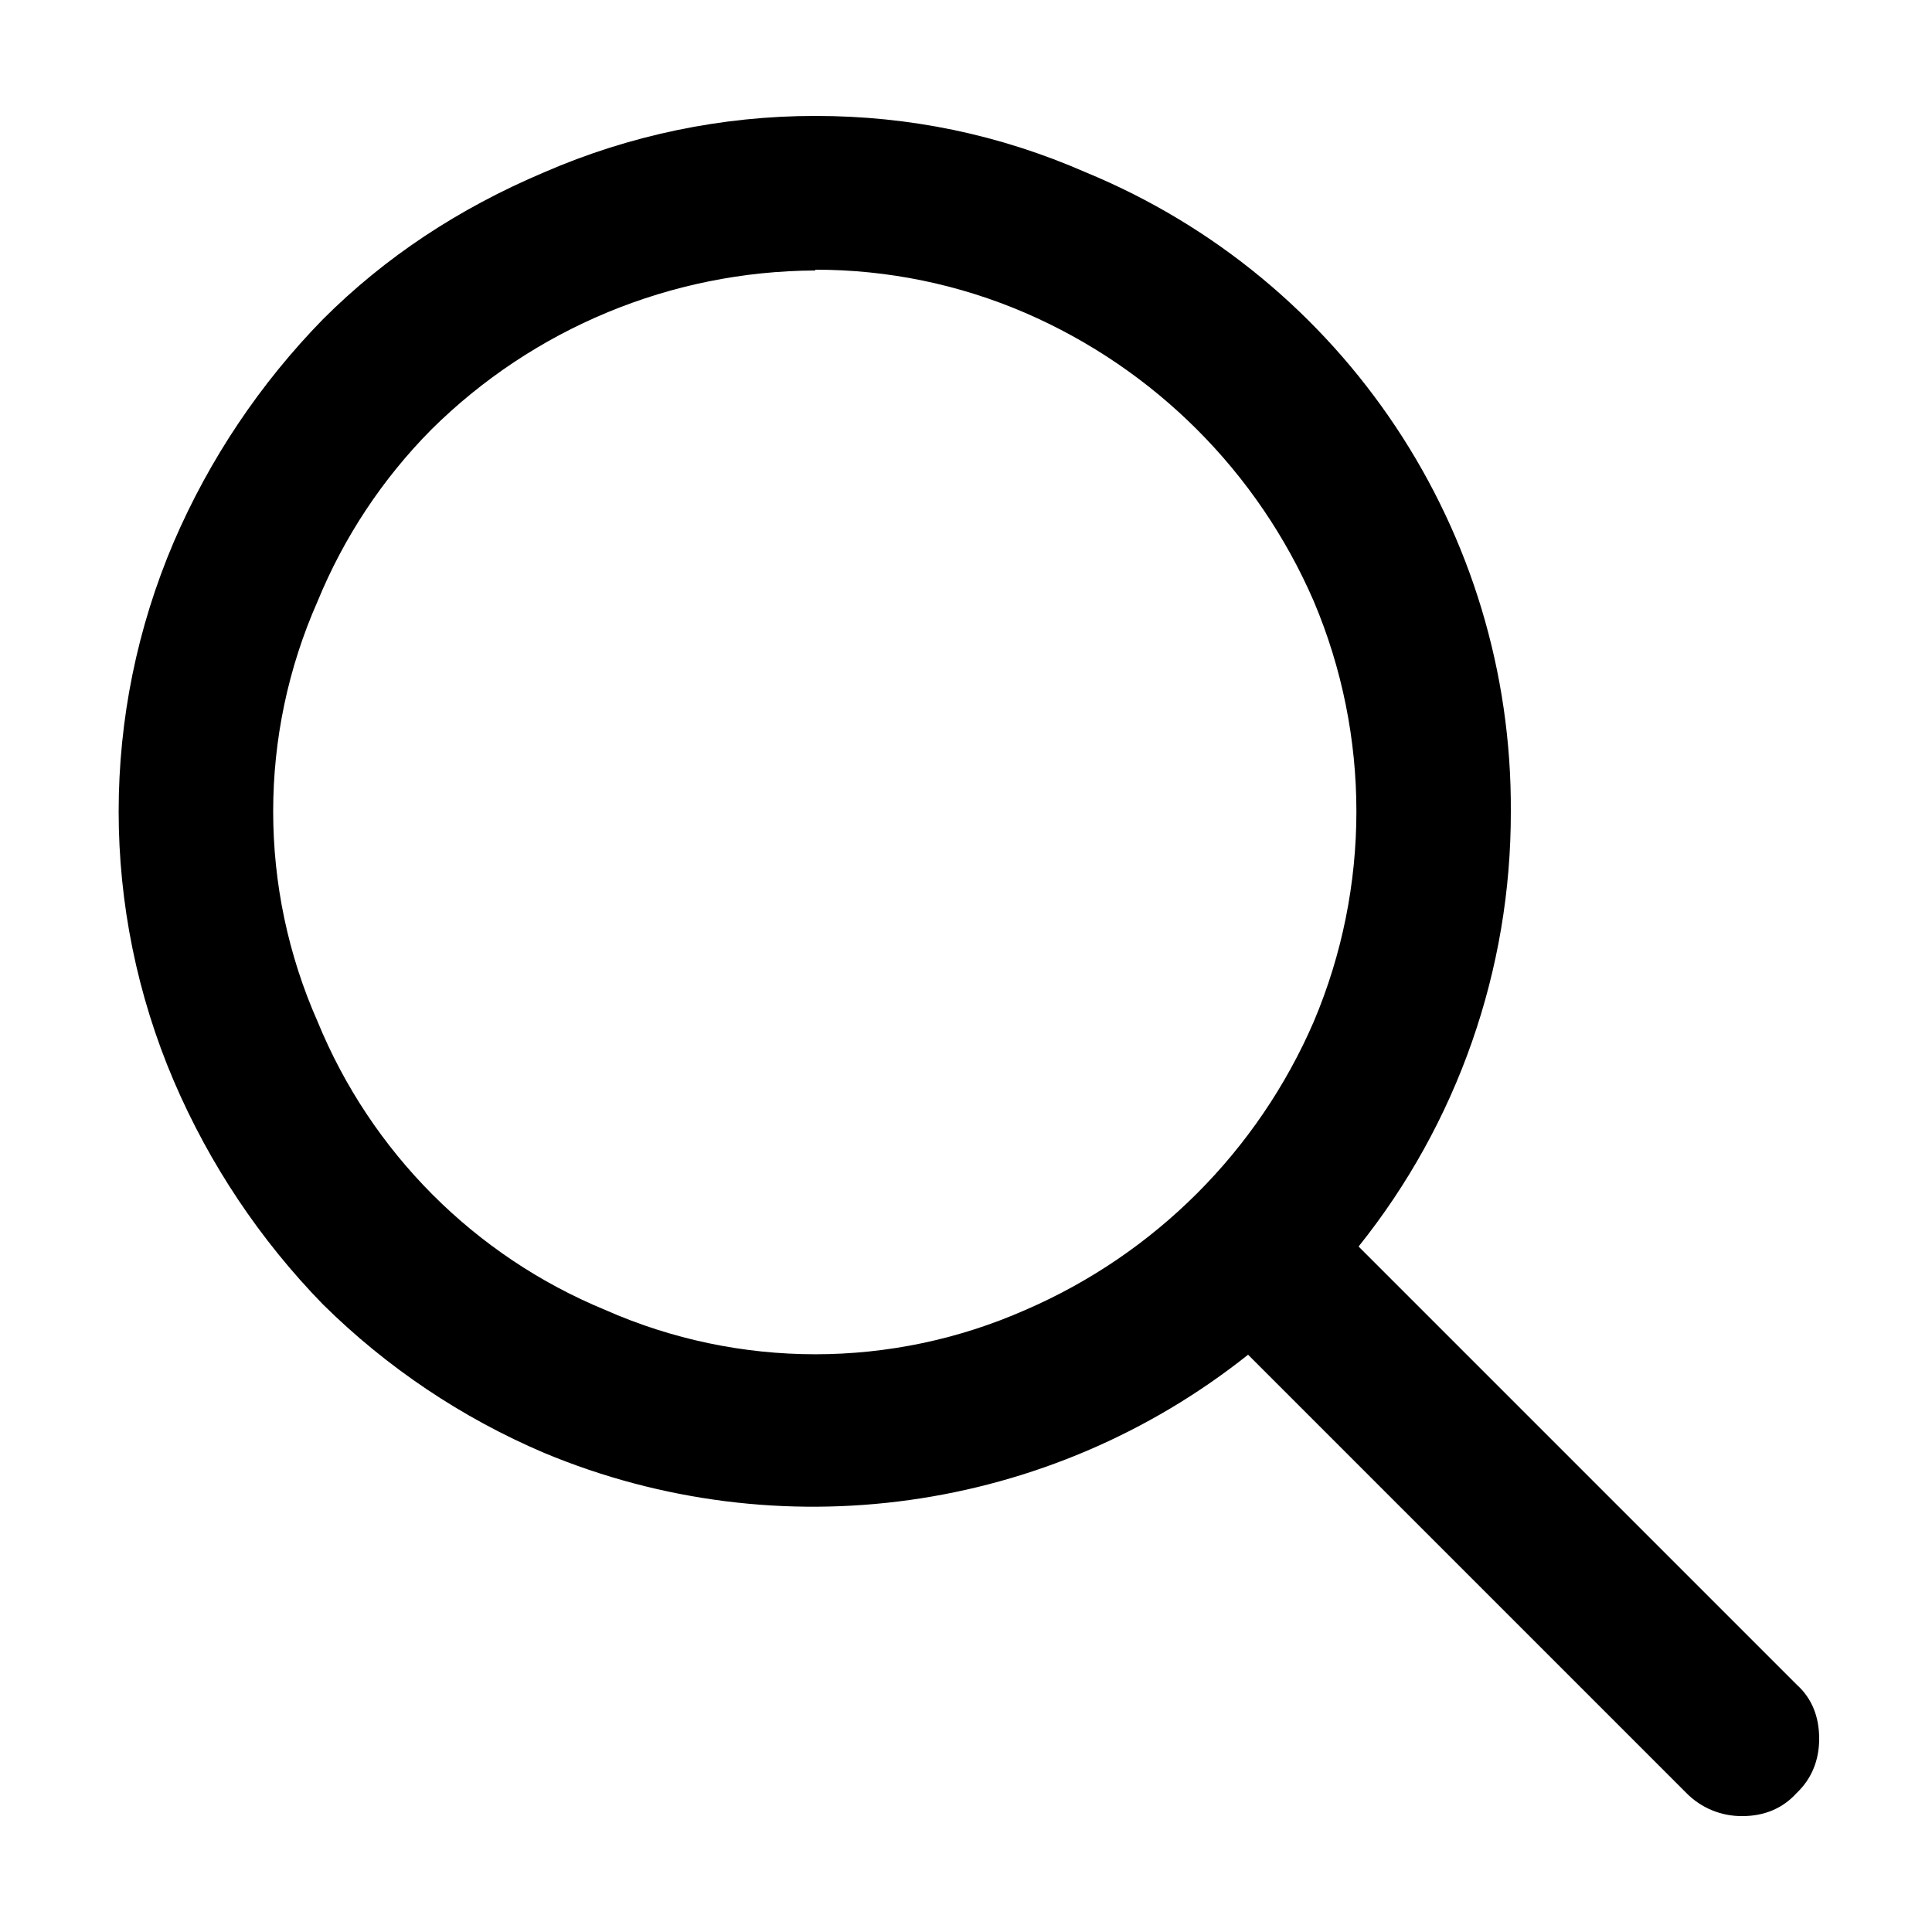
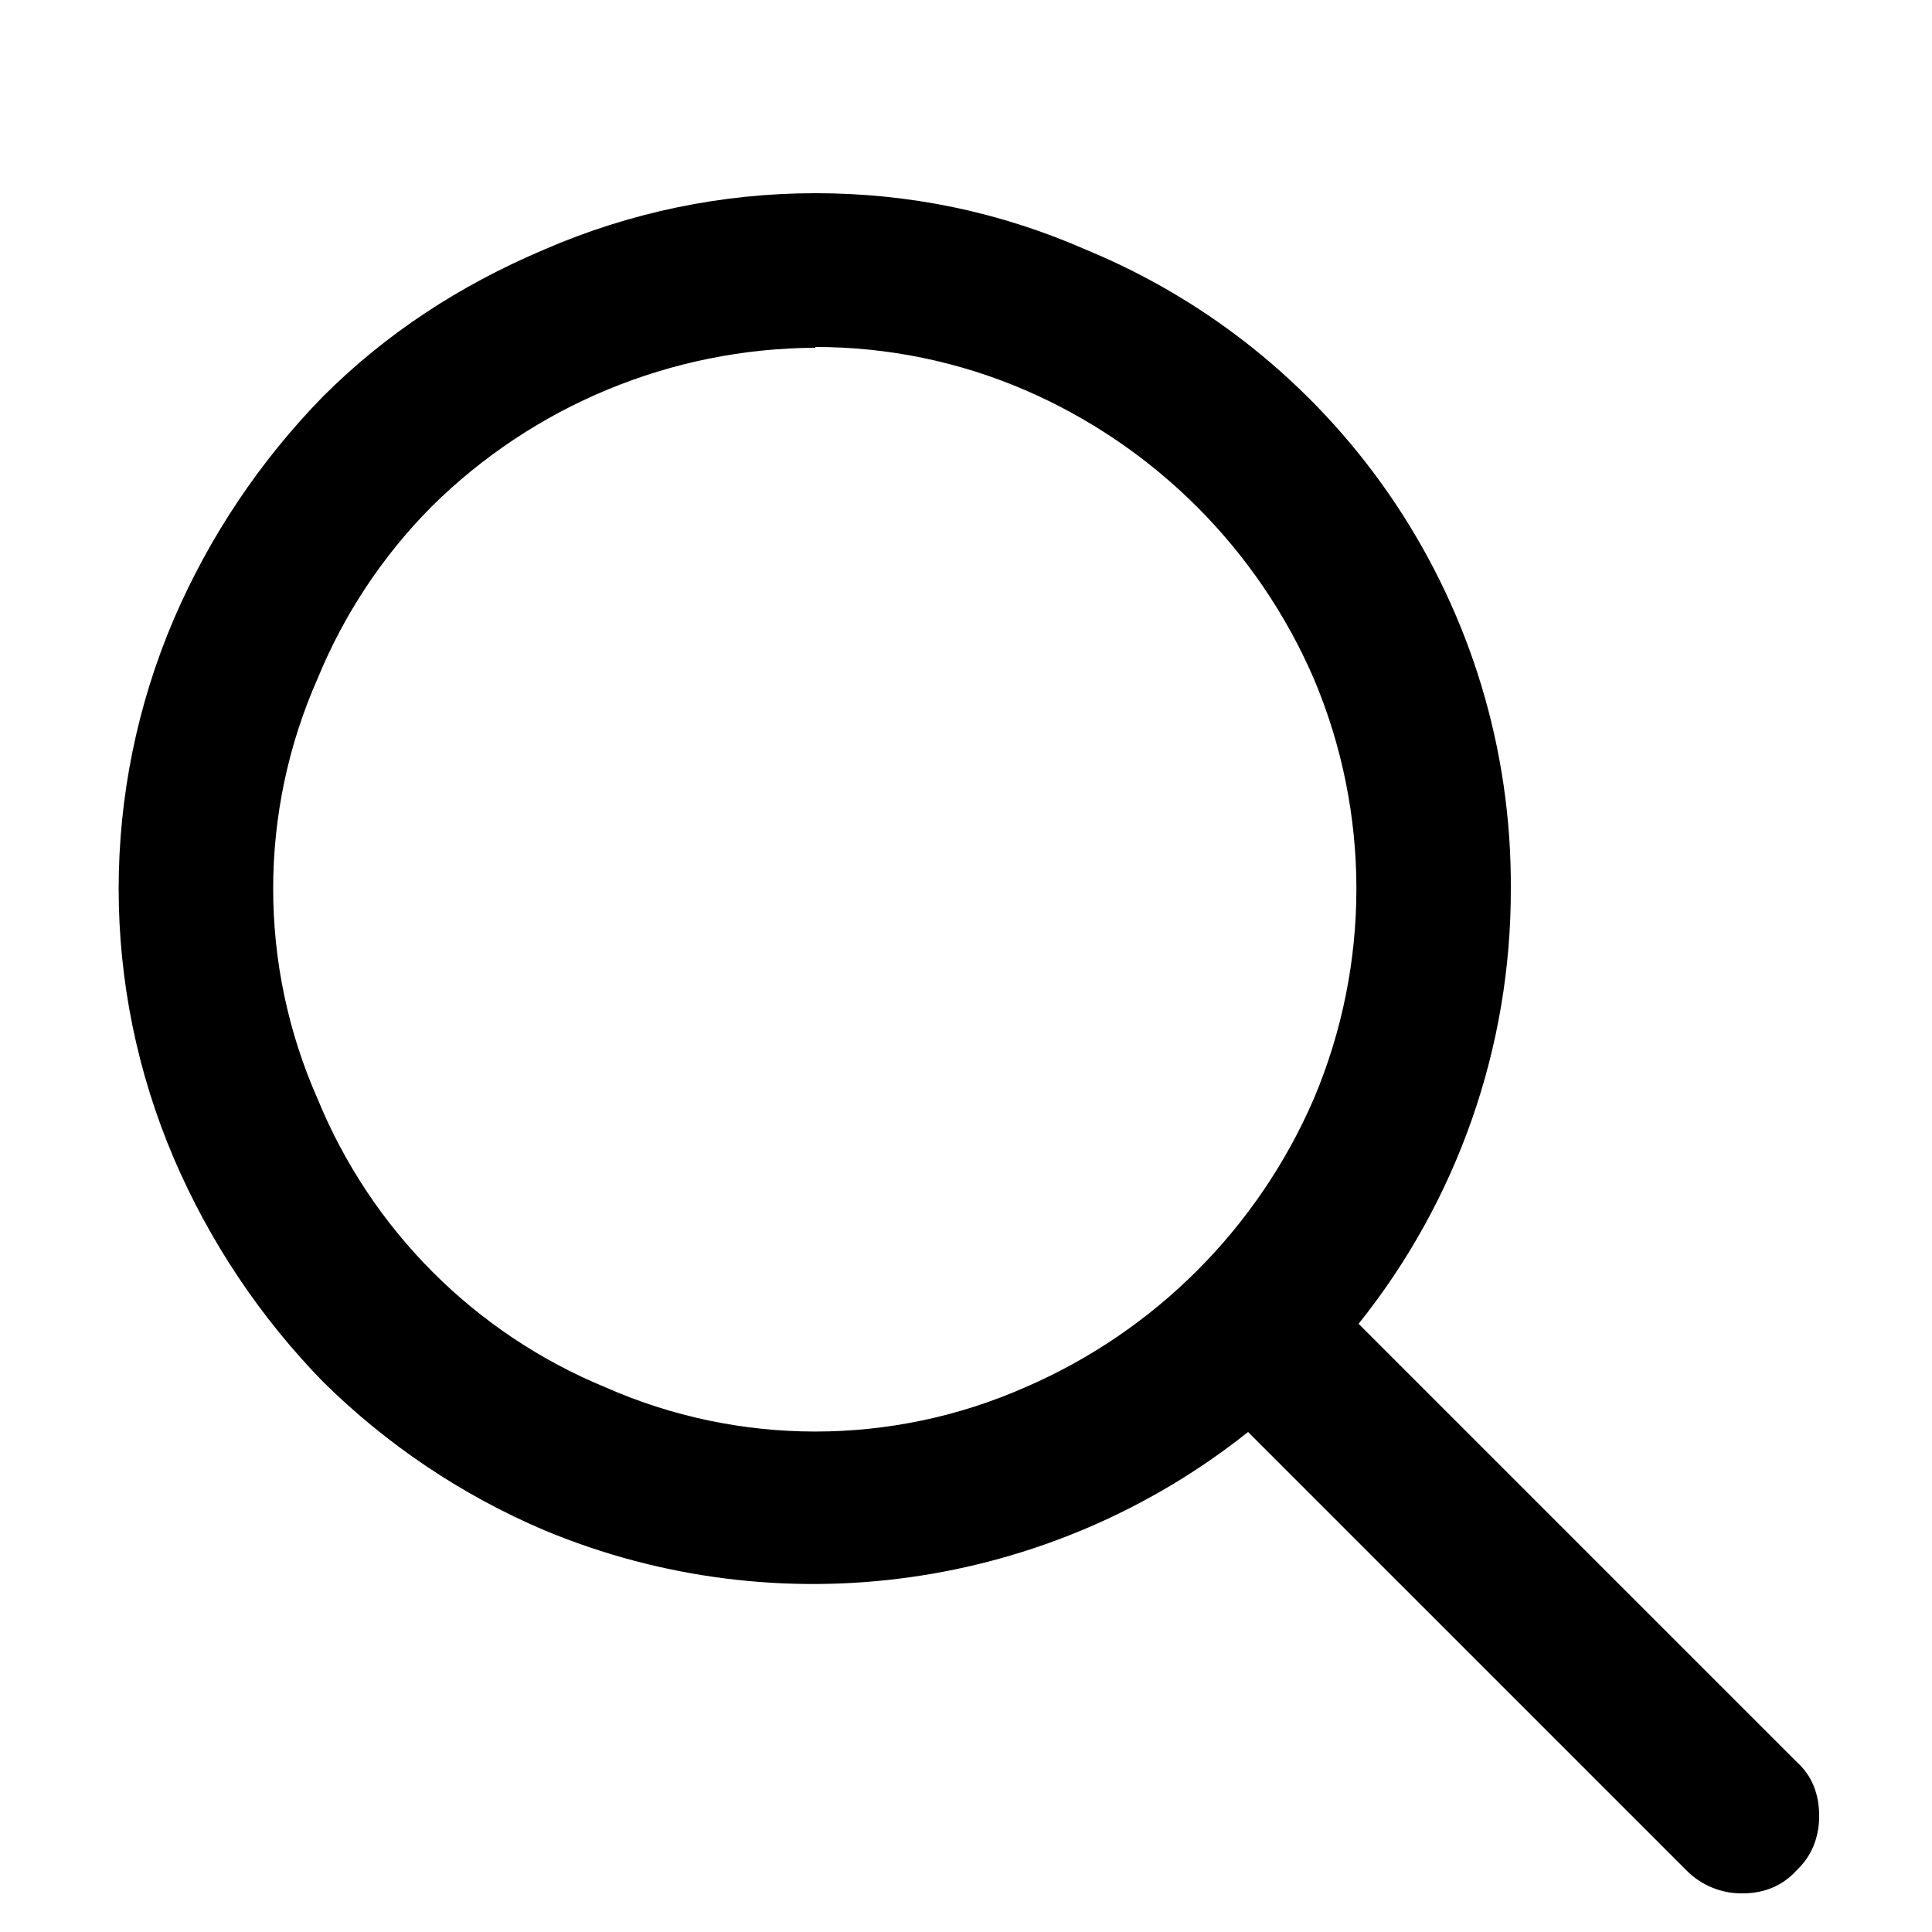
- <svg xmlns="http://www.w3.org/2000/svg" xmlns:xlink="http://www.w3.org/1999/xlink" width="25" height="25" viewBox="0 0 25 25">
+ <svg xmlns="http://www.w3.org/2000/svg" xmlns:xlink="http://www.w3.org/1999/xlink" width="25" height="25" viewBox="0 -1 25 25">
  <defs>
    <path id="xfsca" d="M1185.55 63.5c1.22 0 2.38.24 3.5.73a8.89 8.89 0 0 1 5.5 8.27 8.97 8.97 0 0 1-1.97 5.63l5.67 5.67c.2.18.29.42.29.7 0 .28-.1.52-.29.7-.18.2-.42.3-.7.3a1 1 0 0 1-.73-.3l-5.67-5.67a9.04 9.04 0 0 1-9.11 1.27 9.2 9.2 0 0 1-2.86-1.92 9.5 9.5 0 0 1-1.93-2.89 8.88 8.88 0 0 1 0-6.98 9.5 9.5 0 0 1 1.93-2.88c.8-.8 1.75-1.43 2.86-1.9a8.8 8.8 0 0 1 3.51-.73zm0 2a7.1 7.1 0 0 0-4.97 2.06 6.85 6.85 0 0 0-1.47 2.22 6.72 6.72 0 0 0 0 5.44 6.84 6.84 0 0 0 3.72 3.73 6.73 6.73 0 0 0 5.44 0 7.16 7.16 0 0 0 3.73-3.73 6.98 6.98 0 0 0 0-5.44 7.17 7.17 0 0 0-3.73-3.73 6.84 6.84 0 0 0-2.72-.56z" />
  </defs>
  <g>
    <g transform="translate(-1175 -62)">
      <use xlink:href="#xfsca" />
    </g>
  </g>
</svg>
